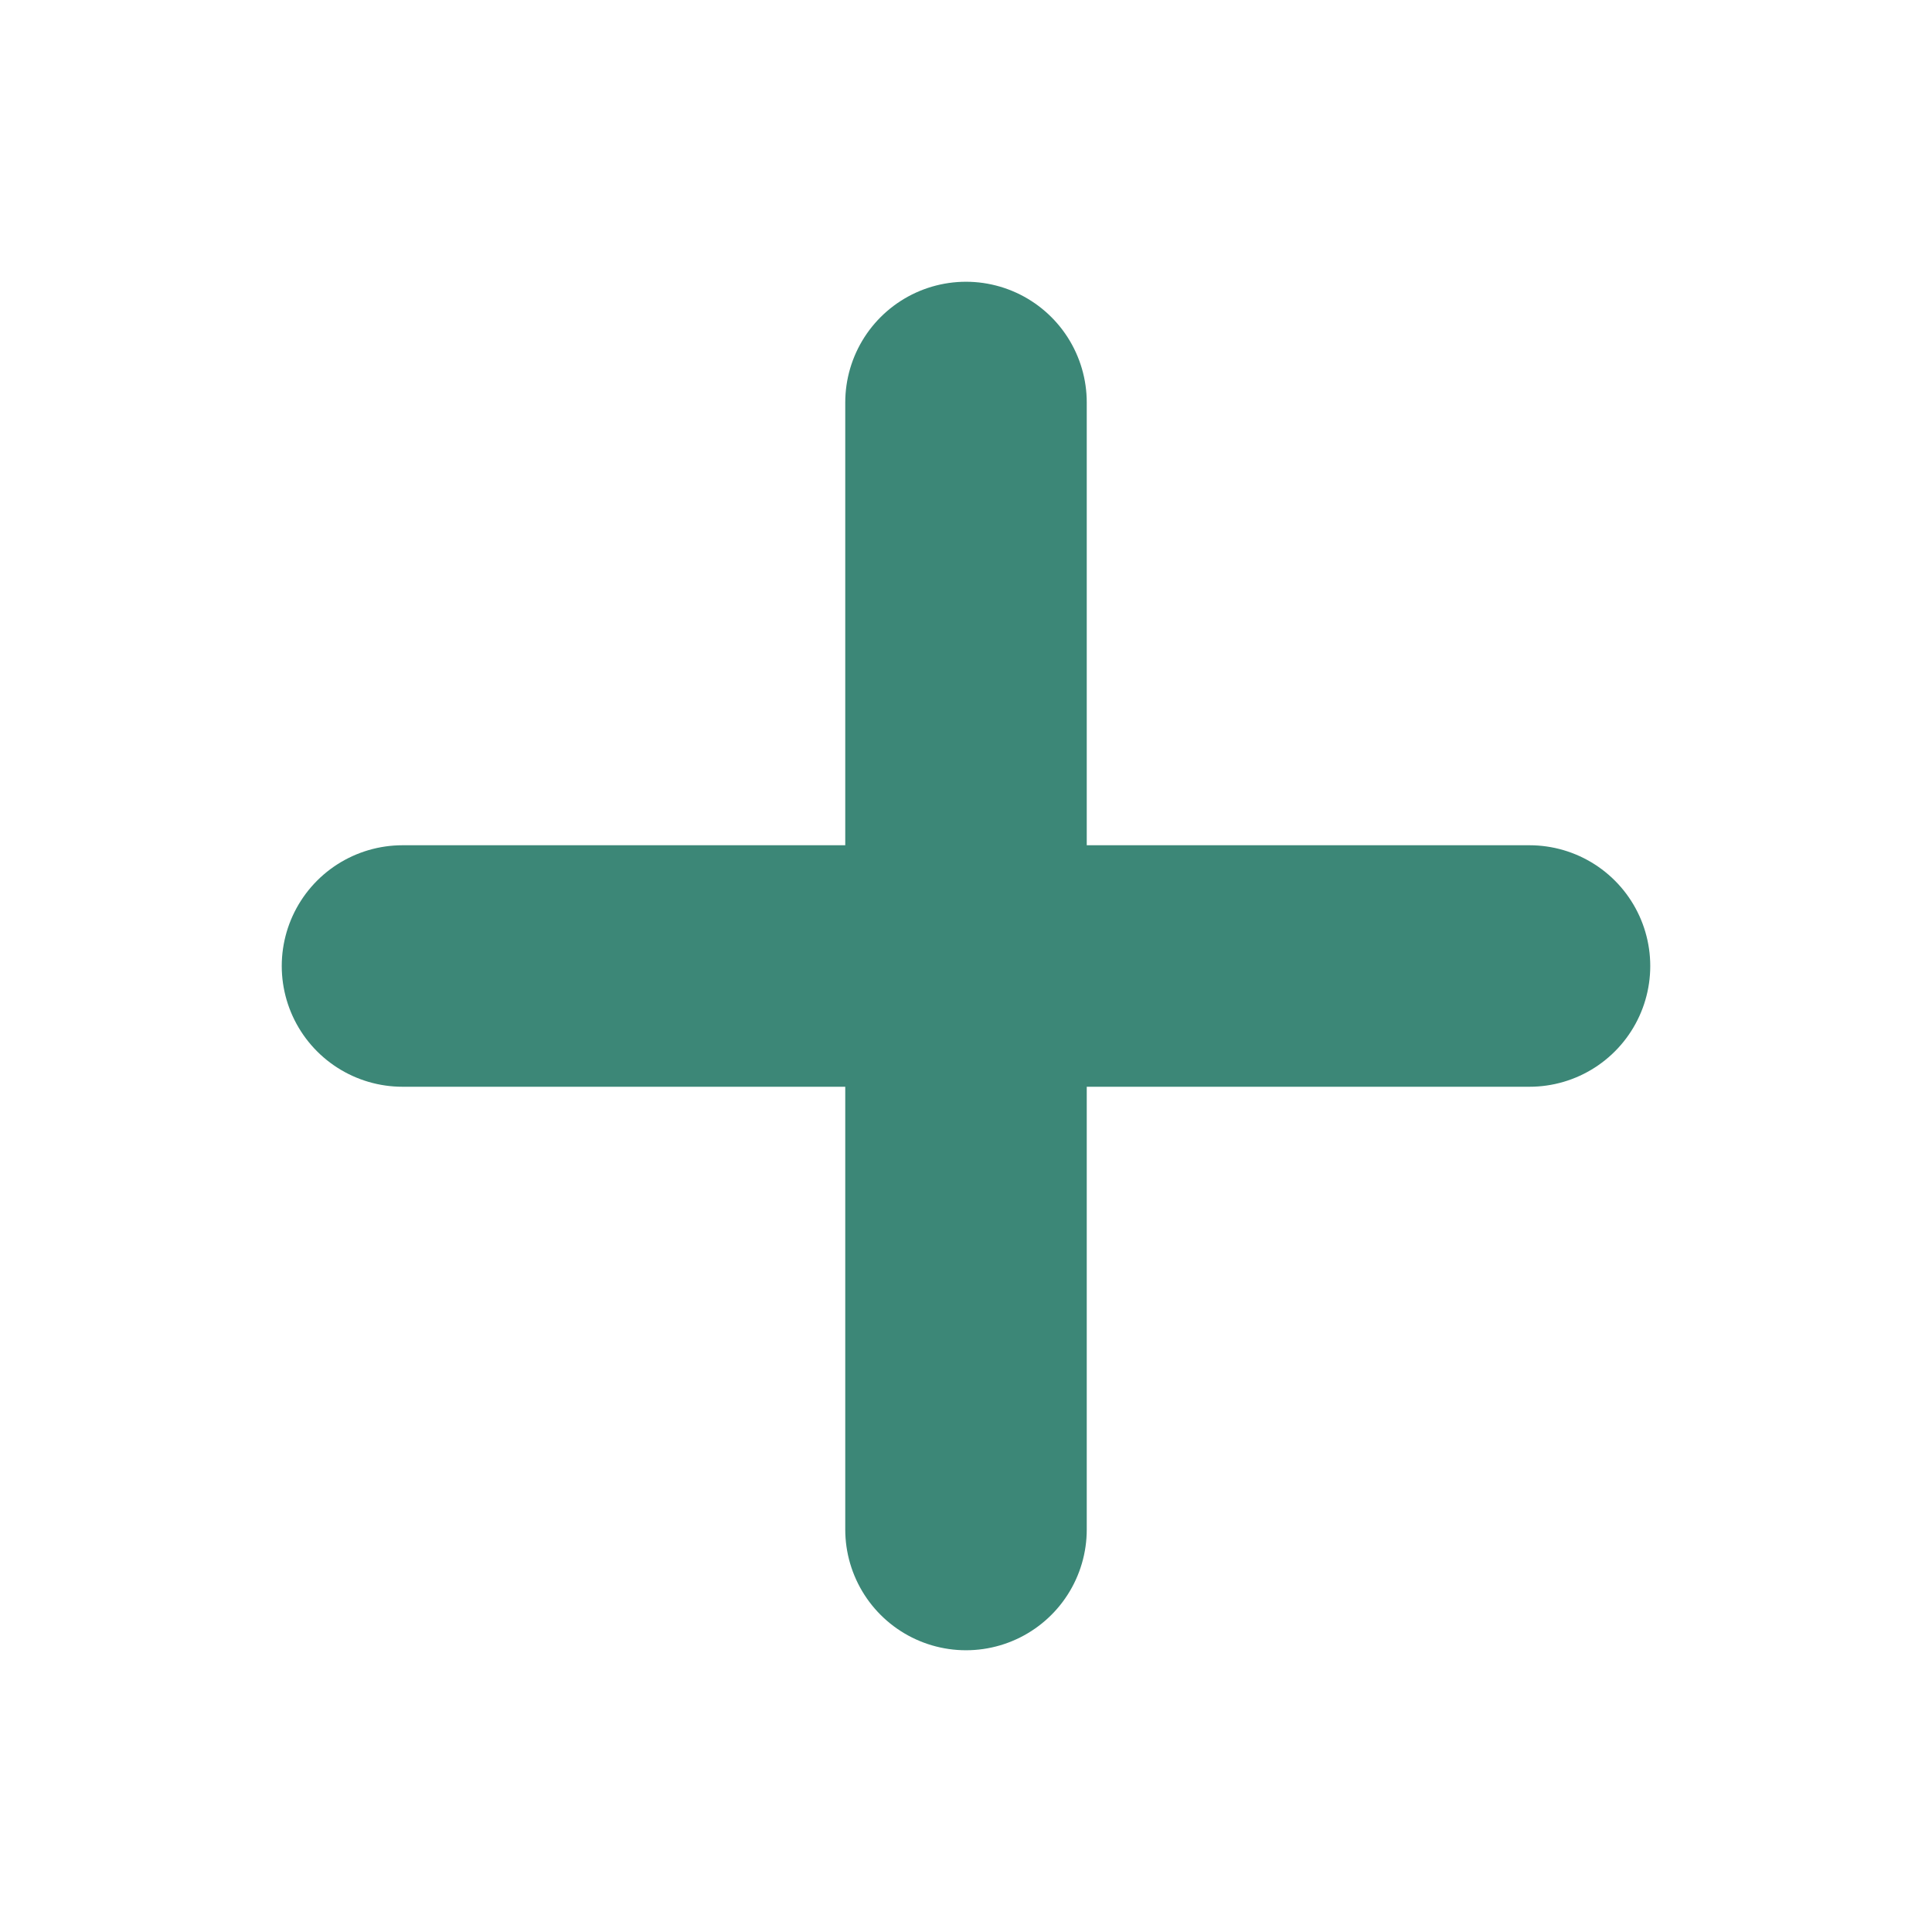
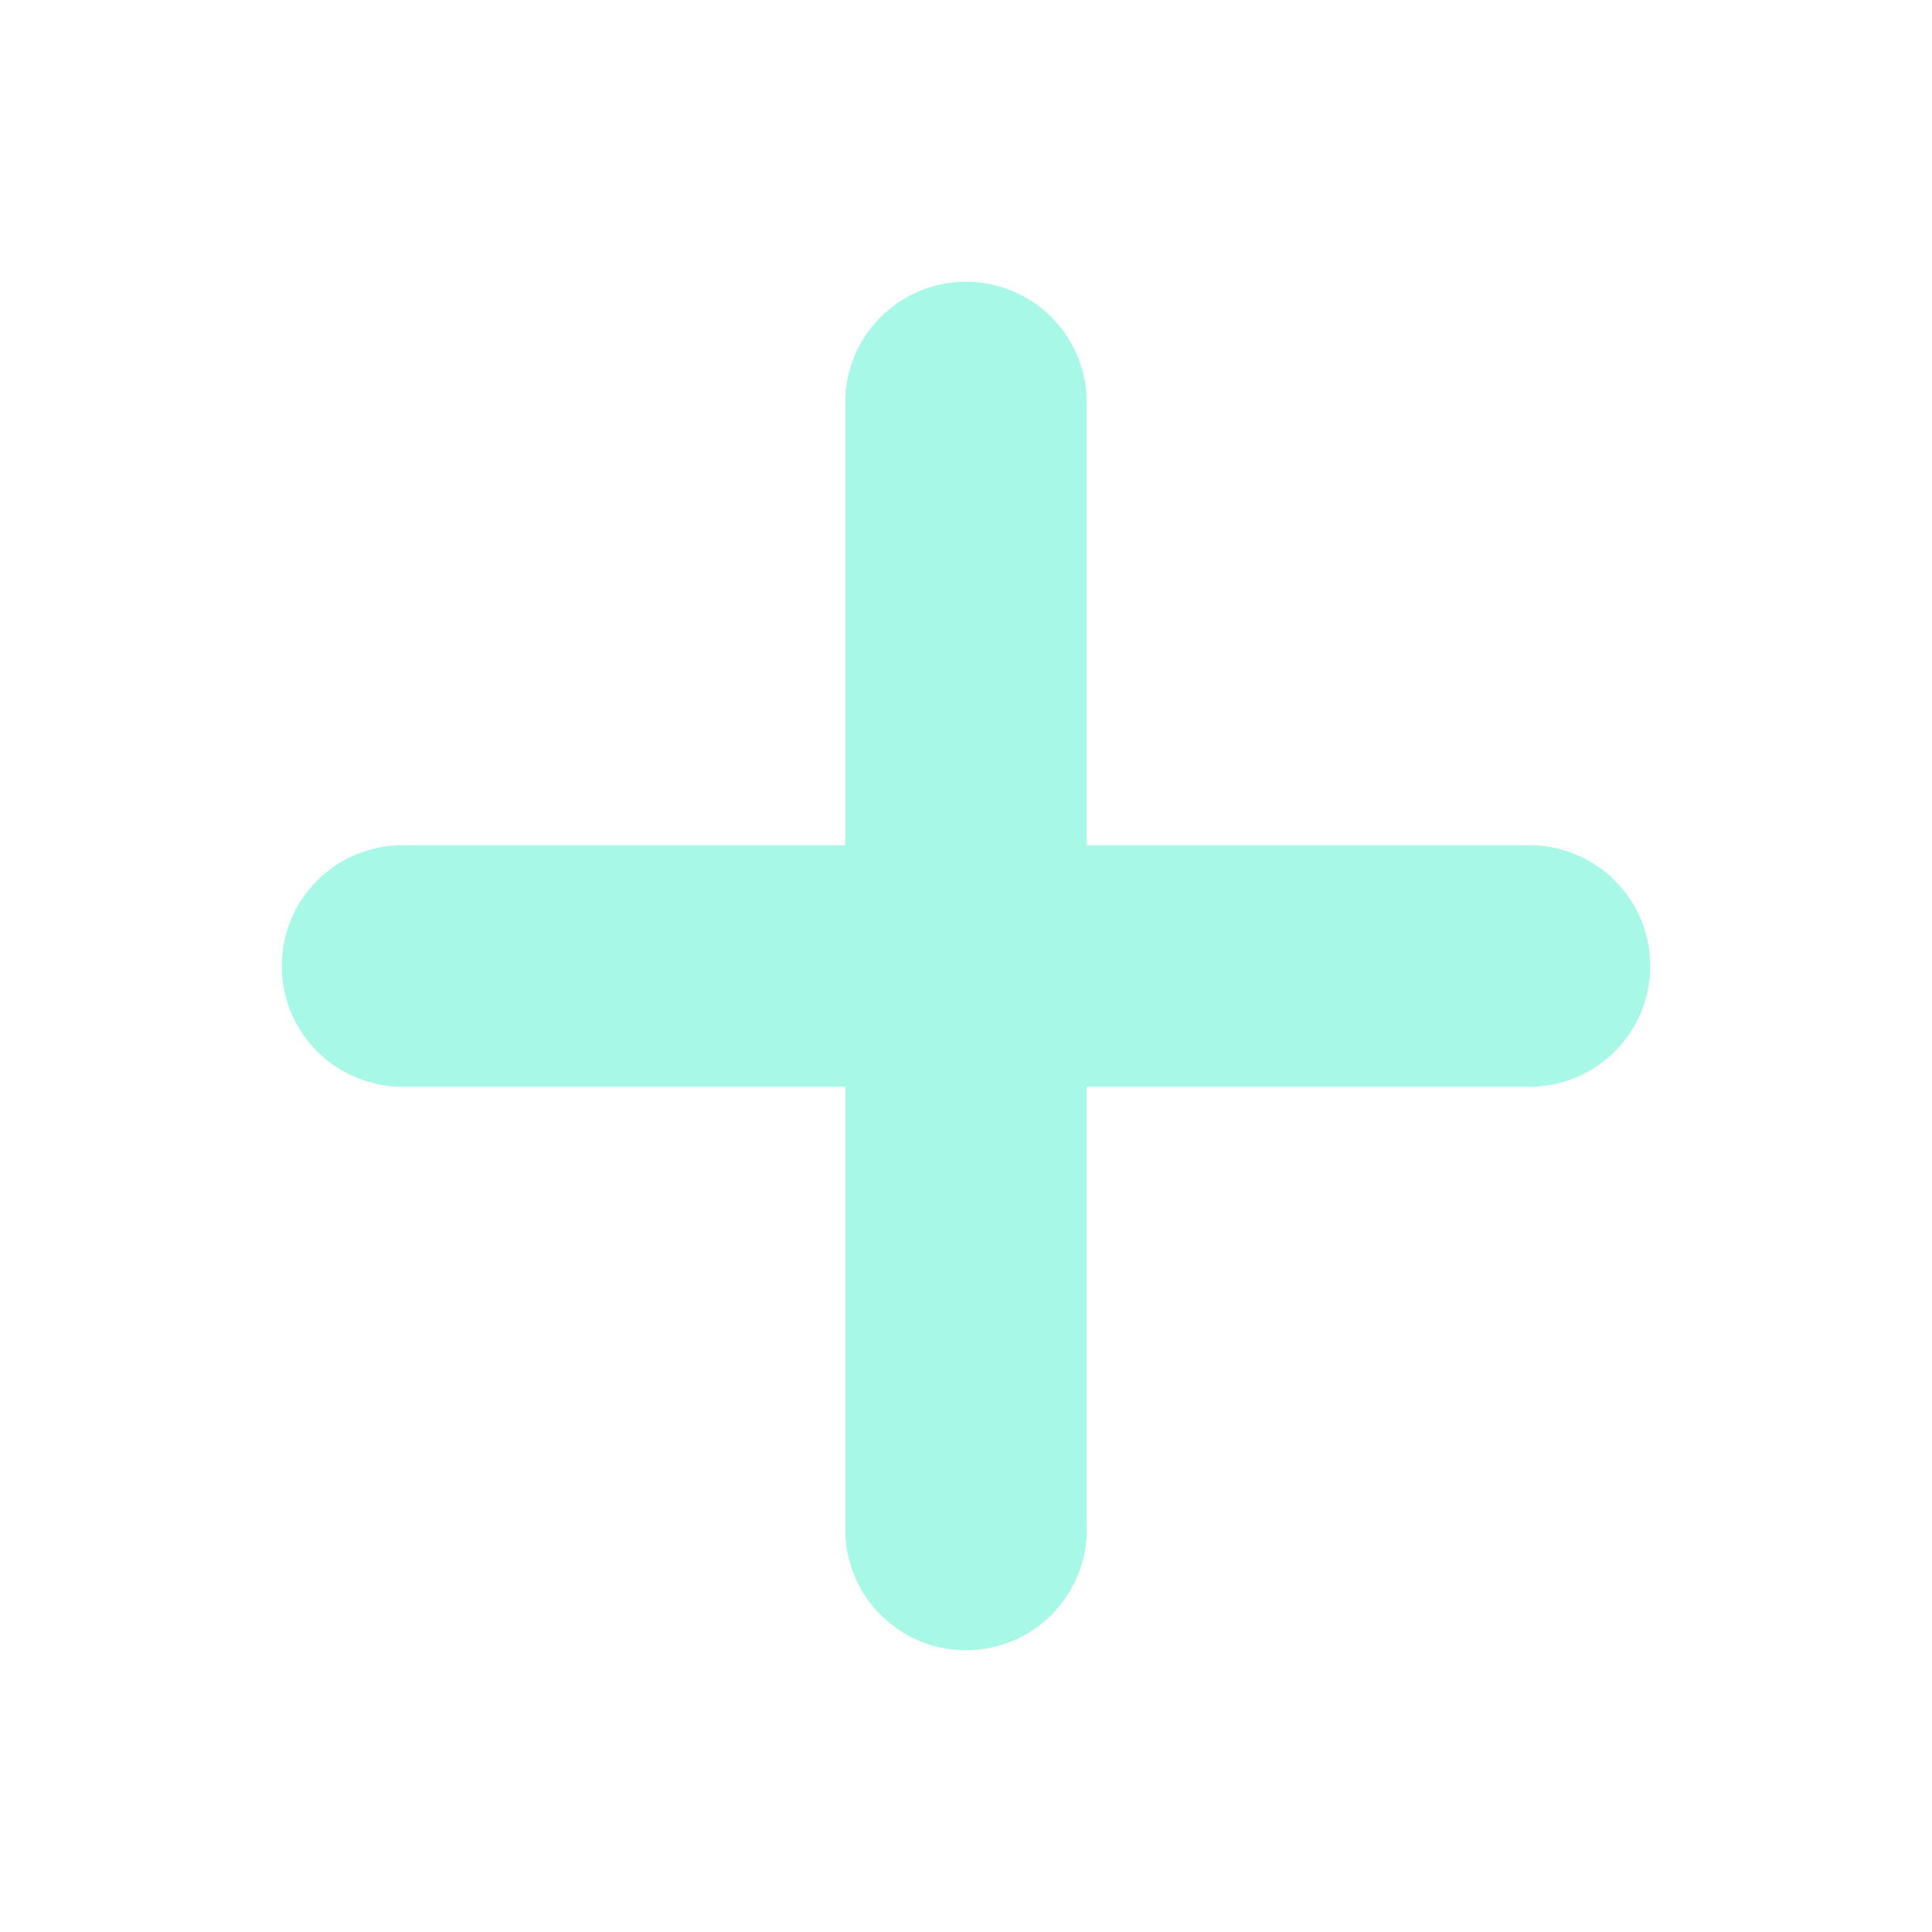
- <svg xmlns="http://www.w3.org/2000/svg" width="32" height="32" viewBox="0 0 24 24" fill="none" stroke="#3c8777" stroke-width="3" stroke-linecap="round" stroke-linejoin="round">
+ <svg xmlns="http://www.w3.org/2000/svg" width="32" height="32" viewBox="0 0 24 24" fill="none" stroke="#a7f8e7" stroke-width="3" stroke-linecap="round" stroke-linejoin="round">
  <line x1="12" y1="5" x2="12" y2="19" />
  <line x1="5" y1="12" x2="19" y2="12" />
</svg>
